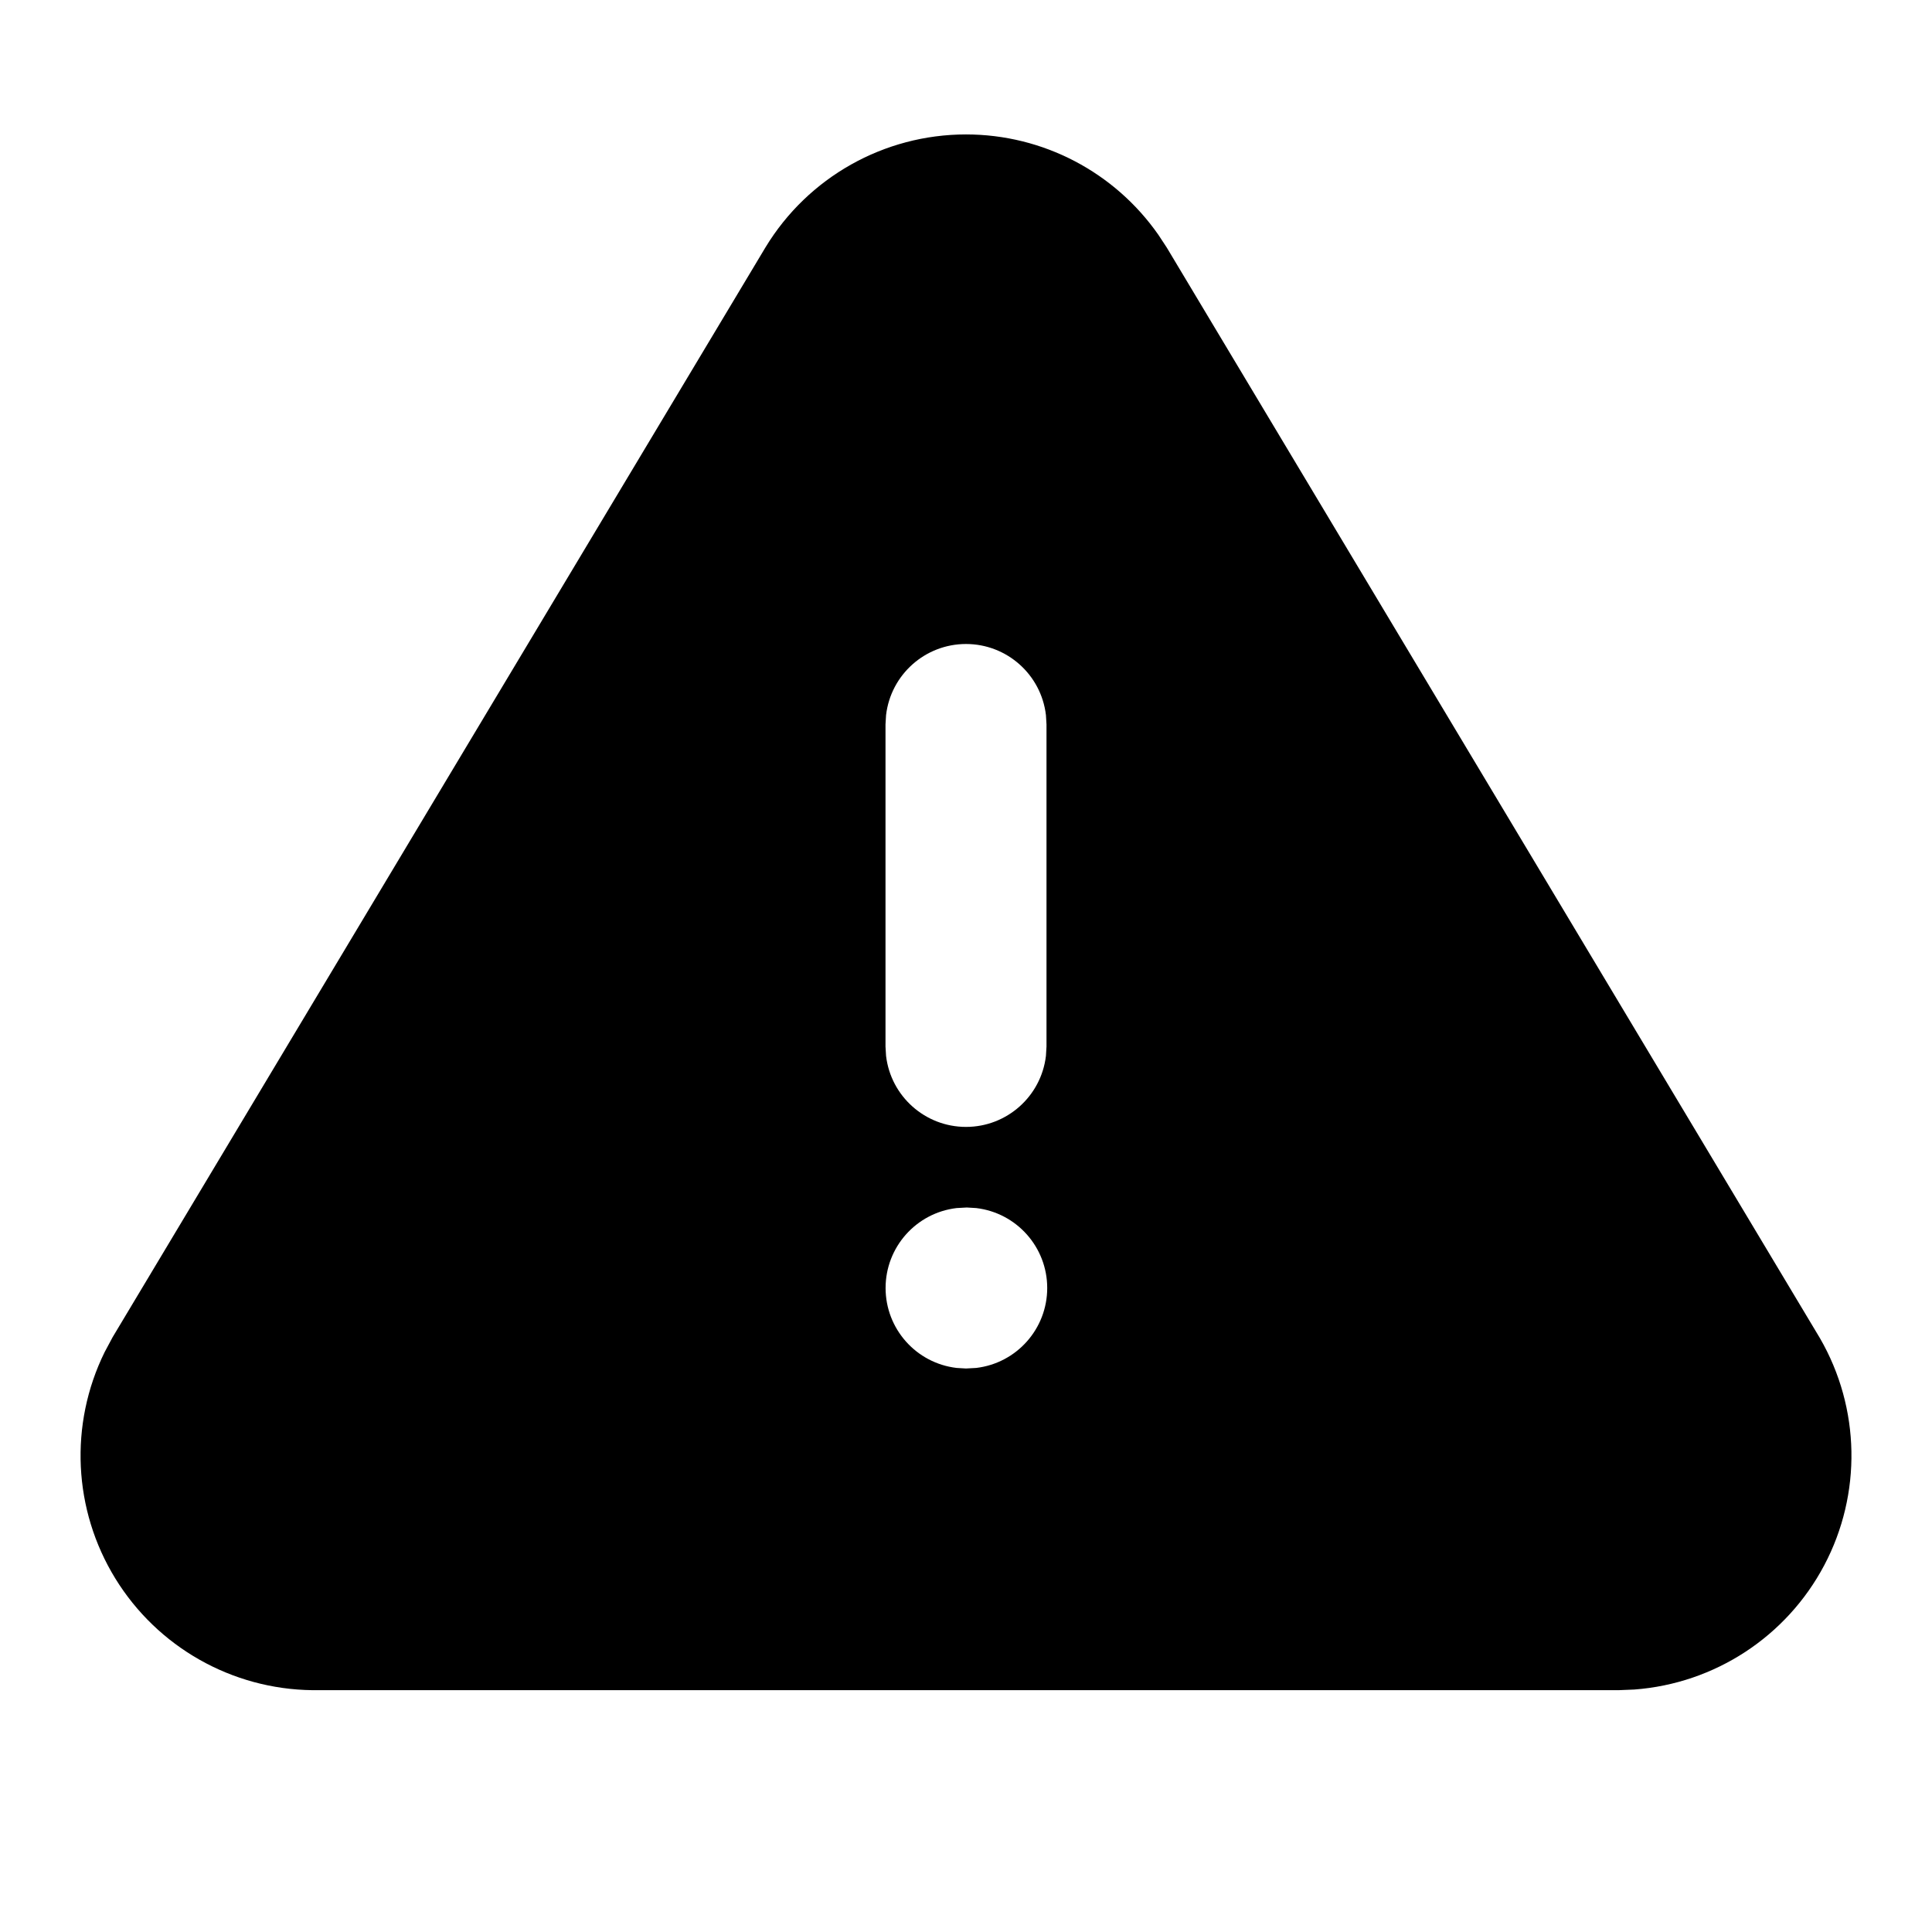
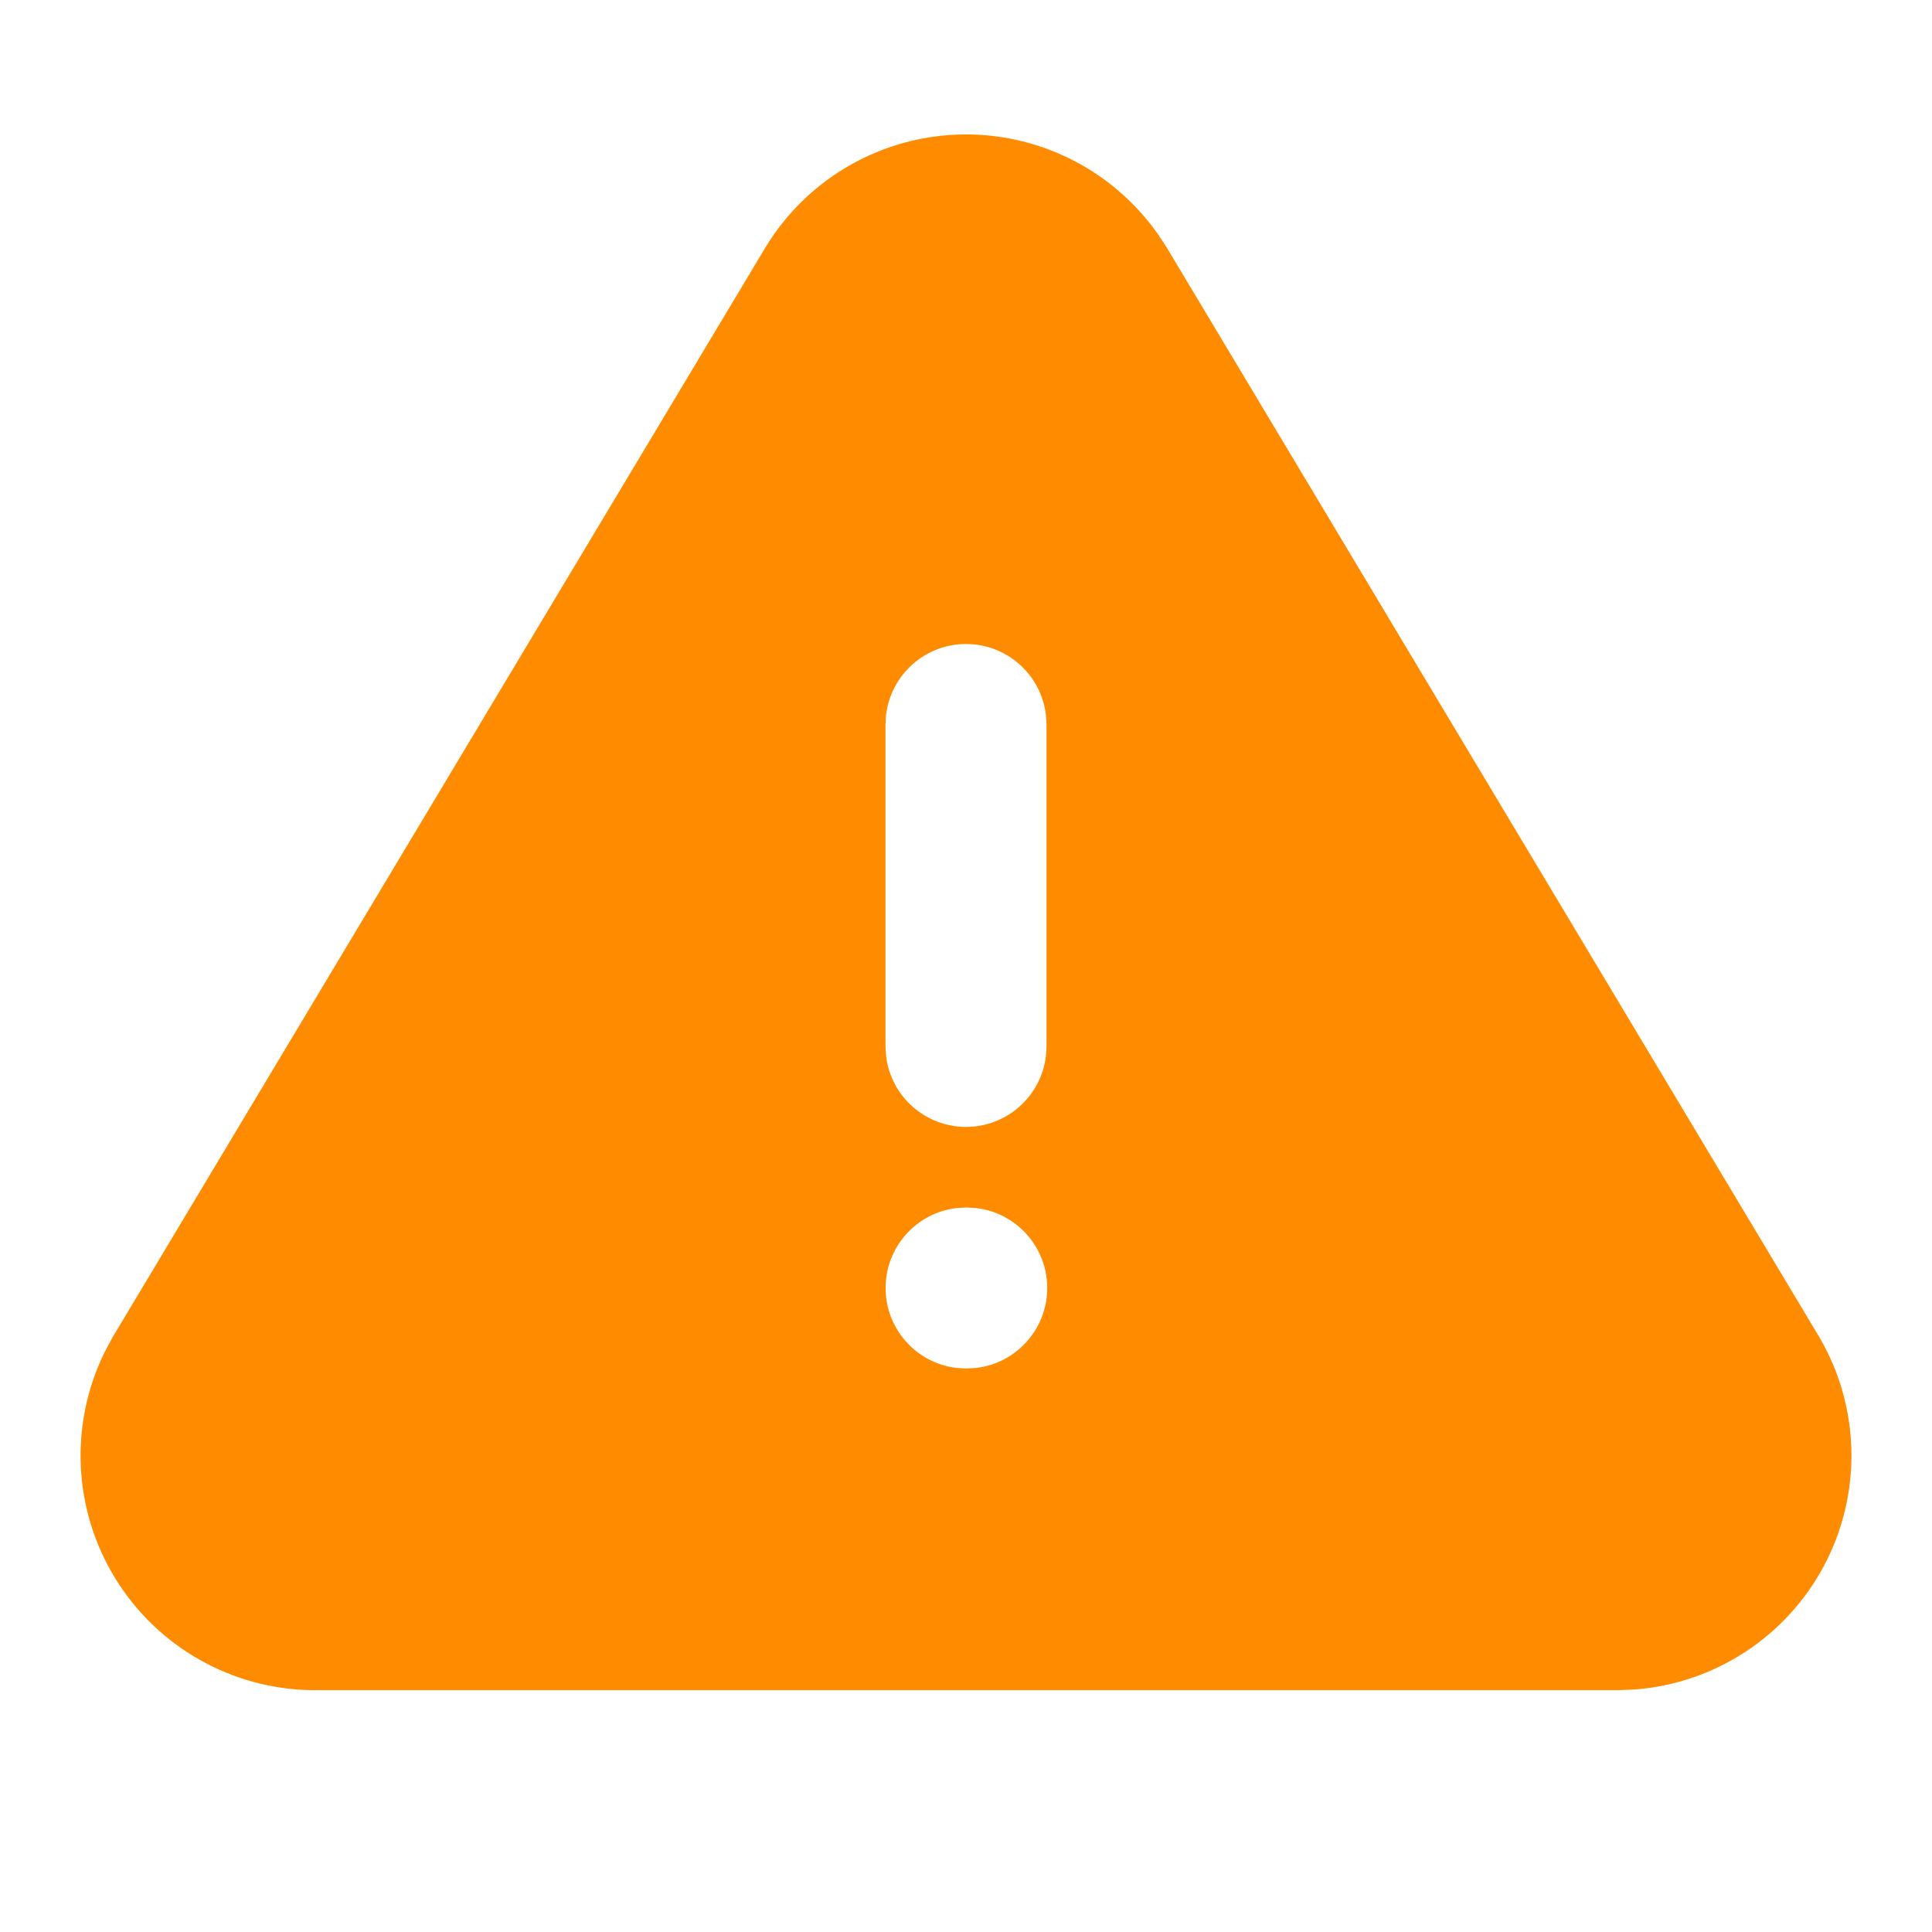
- <svg xmlns="http://www.w3.org/2000/svg" width="24" height="24" viewBox="0 0 24 24" fill="currentColor" class="icon icon-tabler icons-tabler-filled icon-tabler-alert-triangle">
+ <svg xmlns="http://www.w3.org/2000/svg" width="24" height="24" viewBox="0 0 24 24" fill="#ff8c00" class="icon icon-tabler icons-tabler-filled icon-tabler-alert-triangle">
  <path stroke="none" d="M0 0h24v24H0z" fill="none" />
  <path d="M12 1.67c.955 0 1.845 .467 2.39 1.247l.105 .16l8.114 13.548a2.914 2.914 0 0 1 -2.307 4.363l-.195 .008h-16.225a2.914 2.914 0 0 1 -2.582 -4.2l.099 -.185l8.11 -13.538a2.914 2.914 0 0 1 2.491 -1.403zm.01 13.33l-.127 .007a1 1 0 0 0 0 1.986l.117 .007l.127 -.007a1 1 0 0 0 0 -1.986l-.117 -.007zm-.01 -7a1 1 0 0 0 -.993 .883l-.007 .117v4l.007 .117a1 1 0 0 0 1.986 0l.007 -.117v-4l-.007 -.117a1 1 0 0 0 -.993 -.883z" />
</svg>
